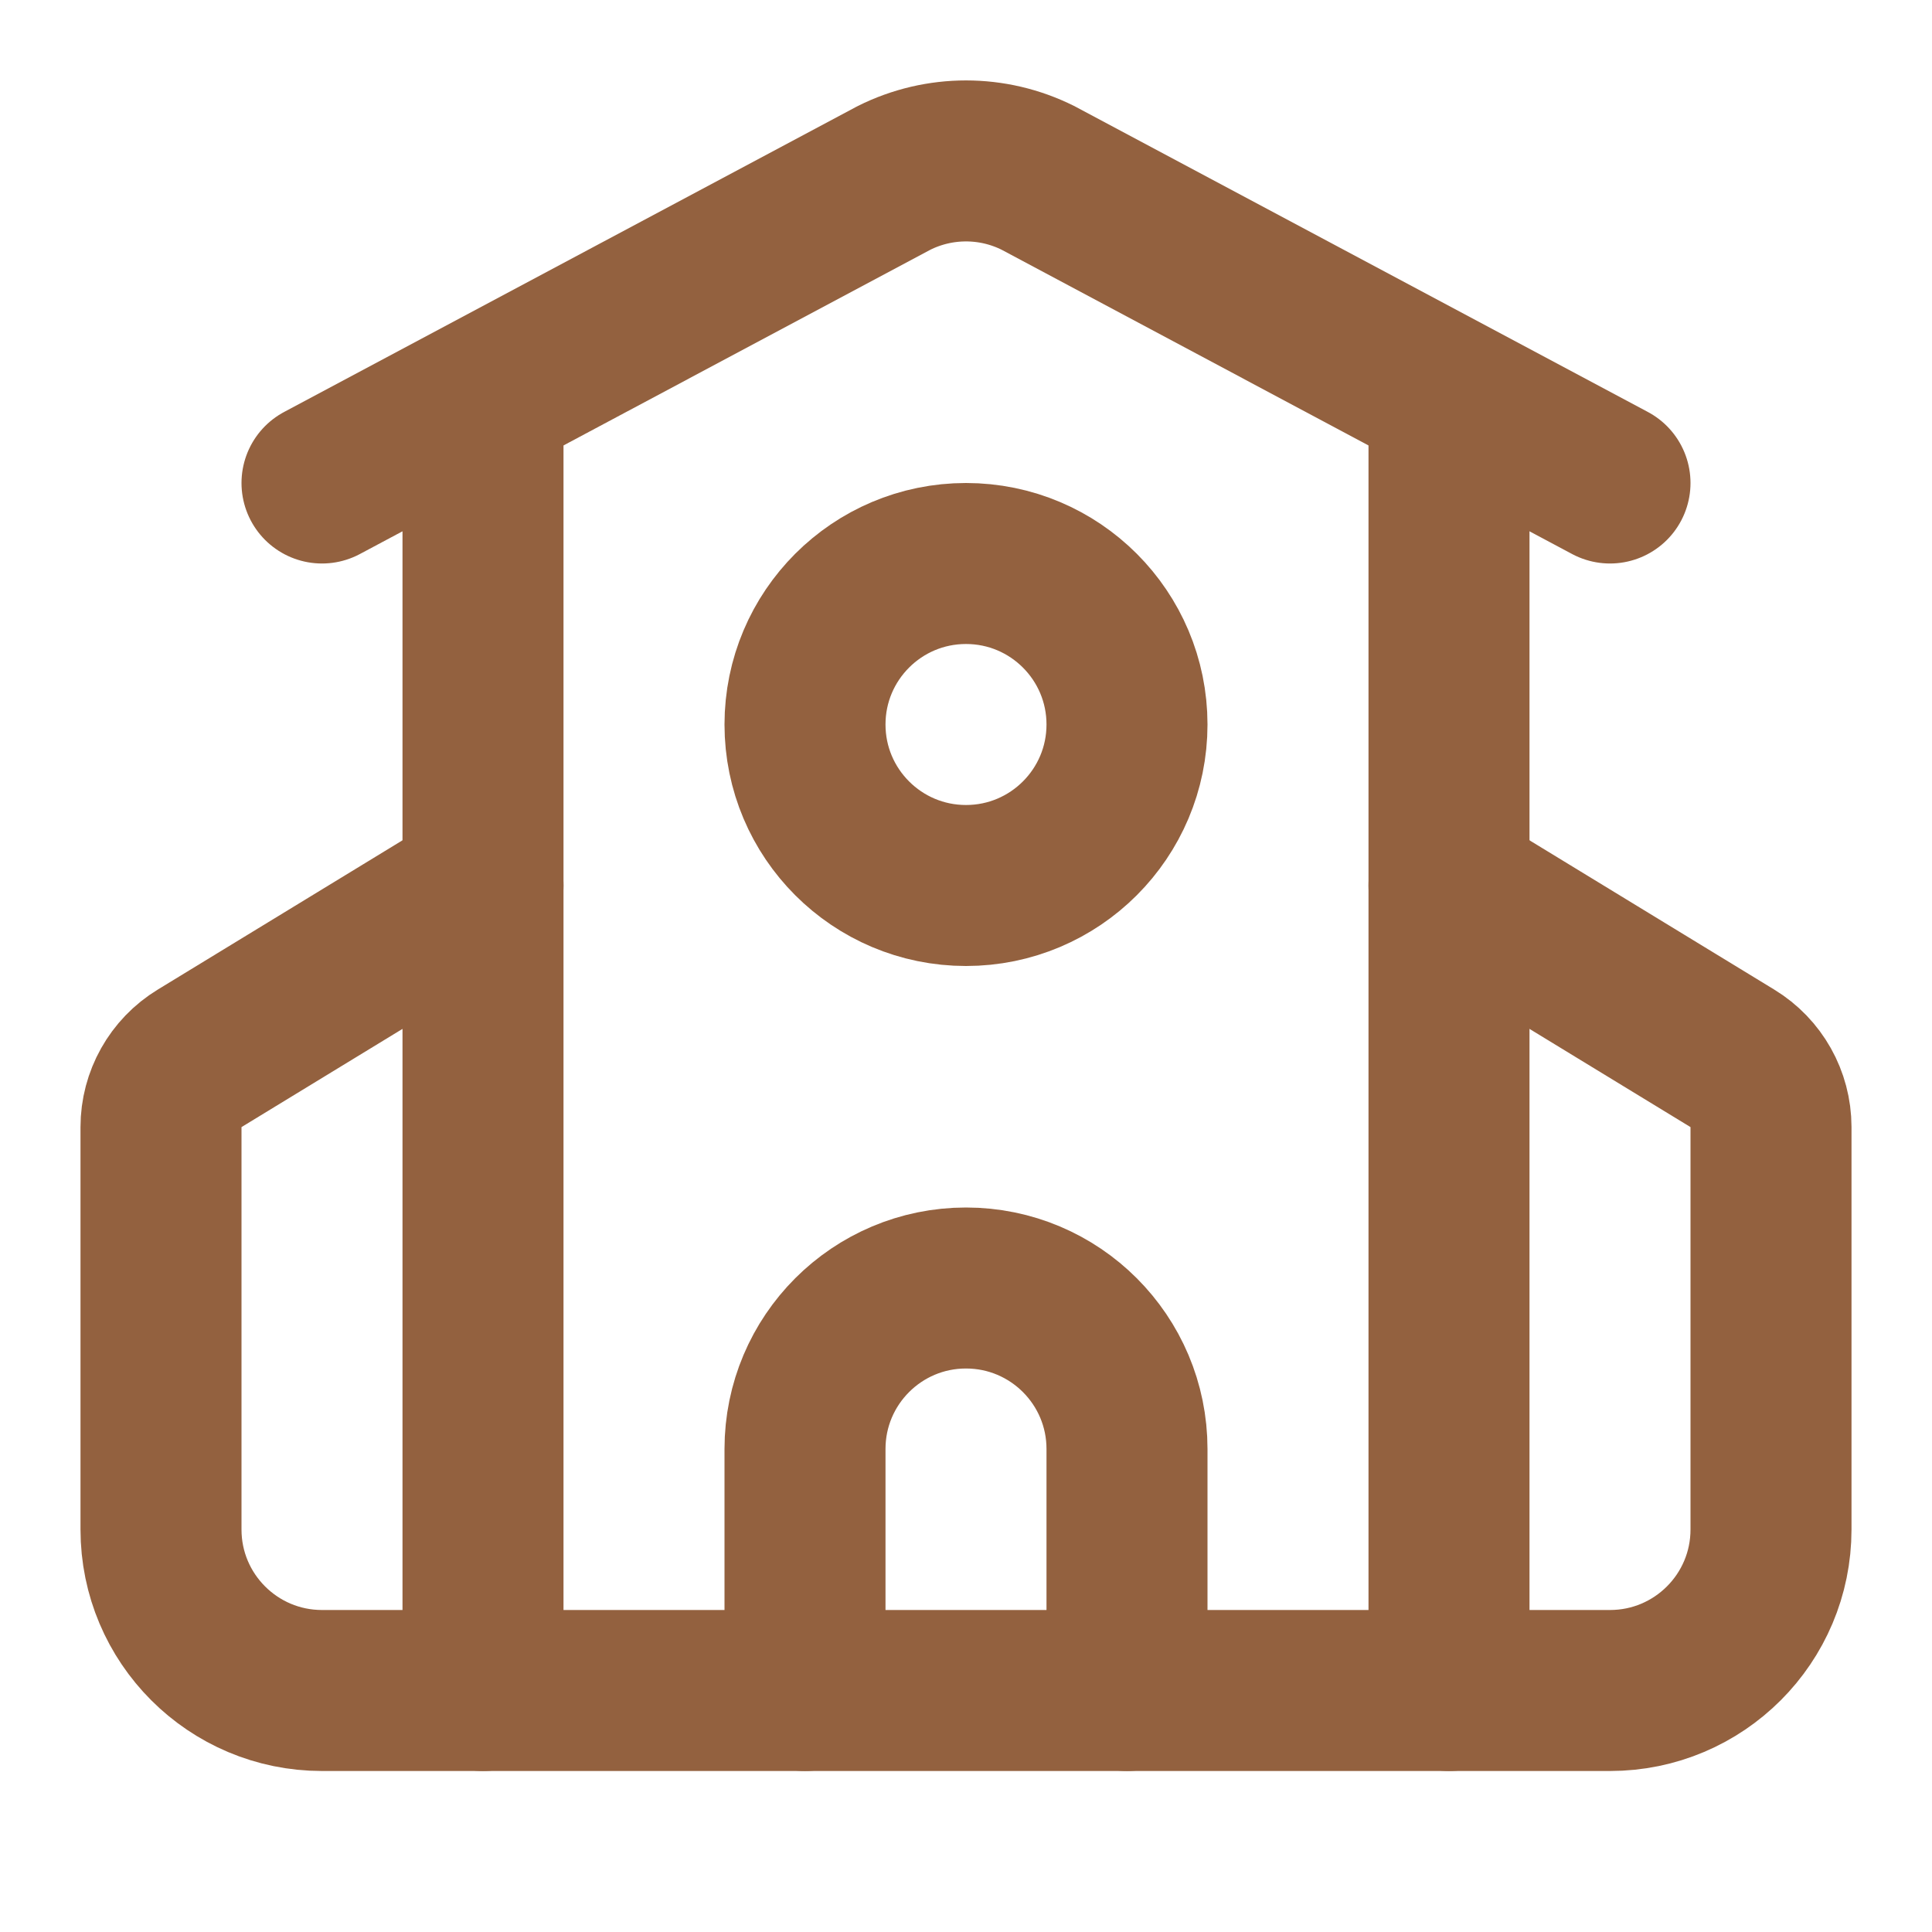
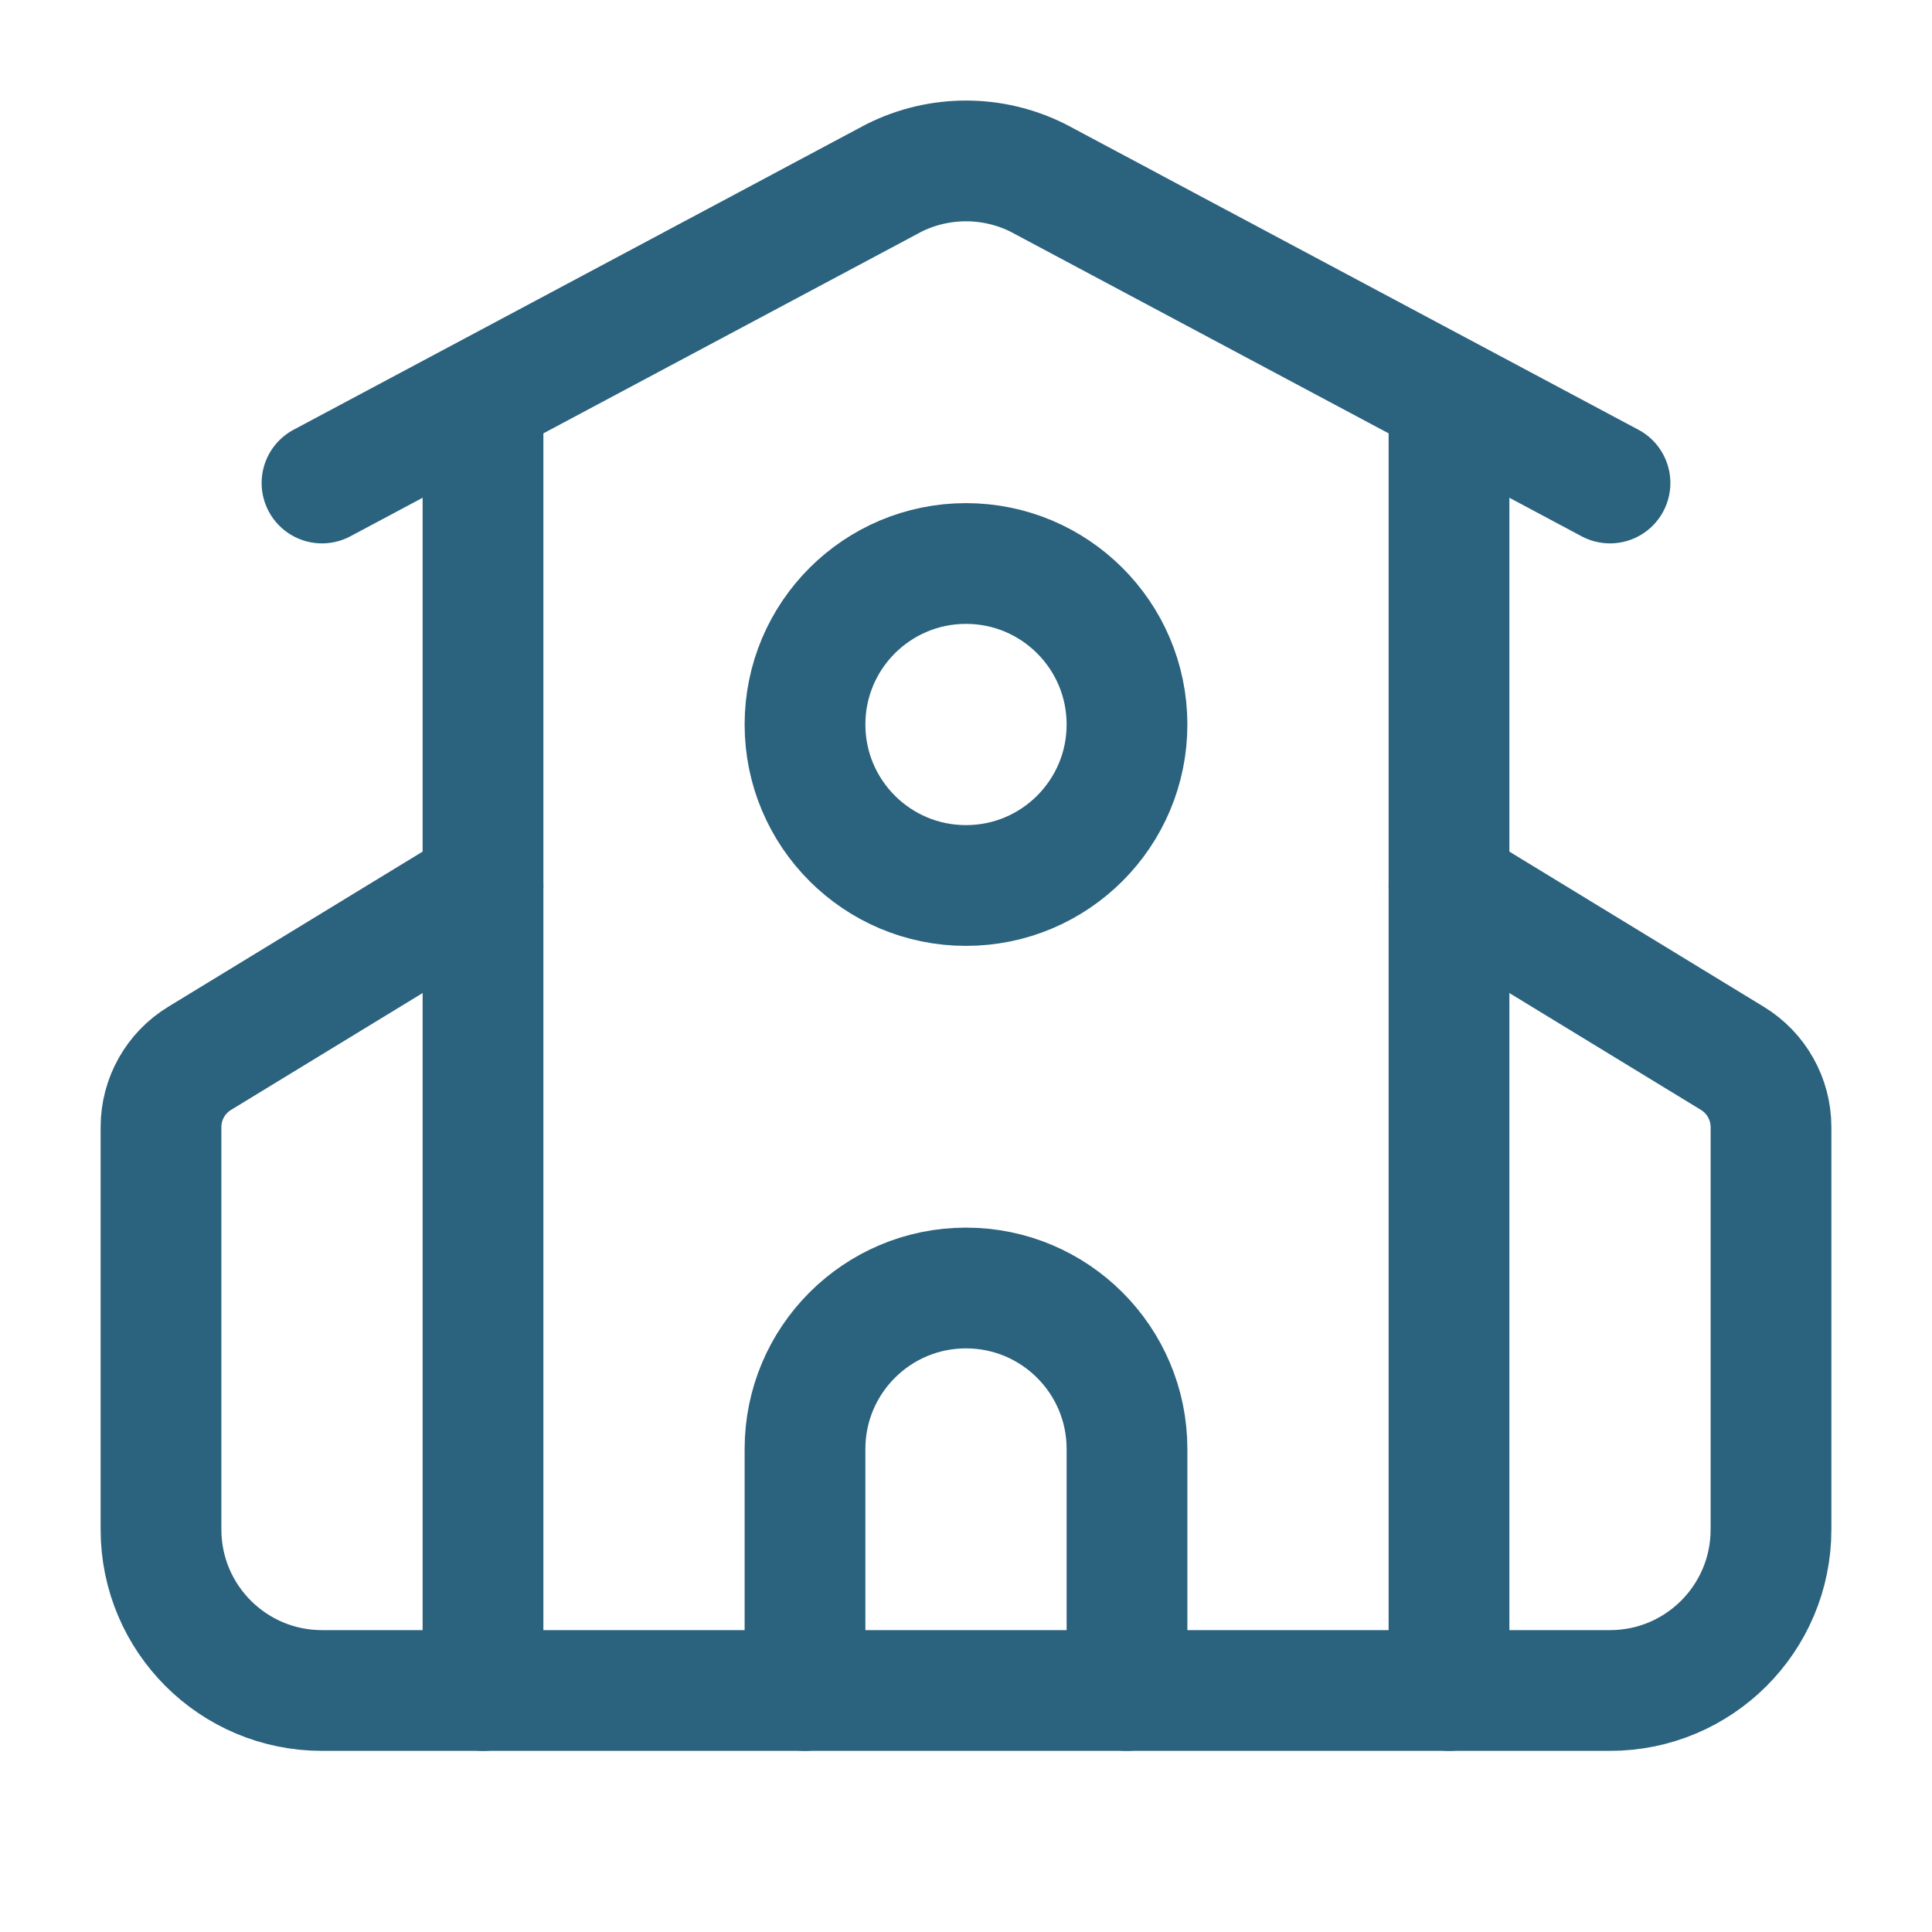
- <svg xmlns="http://www.w3.org/2000/svg" class="lucide lucide-school" width="24" height="24" viewBox="0 0 24 24" fill="none" stroke="#93613F" stroke-width="2" stroke-linecap="round" stroke-linejoin="round">
+ <svg xmlns="http://www.w3.org/2000/svg" class="lucide lucide-school" width="24" height="24" viewBox="0 0 24 24" fill="none" stroke="#2B627E" stroke-width="1.5" stroke-linecap="round" stroke-linejoin="round">
  <path d="M14 21v-3a2 2 0 0 0-4 0v3" />
  <path d="M18 5v16" />
  <path d="m4 6 7.106-3.79a2 2 0 0 1 1.788 0L20 6" />
  <path d="m6 11-3.52 2.147a1 1 0 0 0-.48.854V19a2 2 0 0 0 2 2h16a2 2 0 0 0 2-2v-5a1 1 0 0 0-.48-.853L18 11" />
  <path d="M6 5v16" />
  <circle cx="12" cy="9" r="2" />
</svg>
